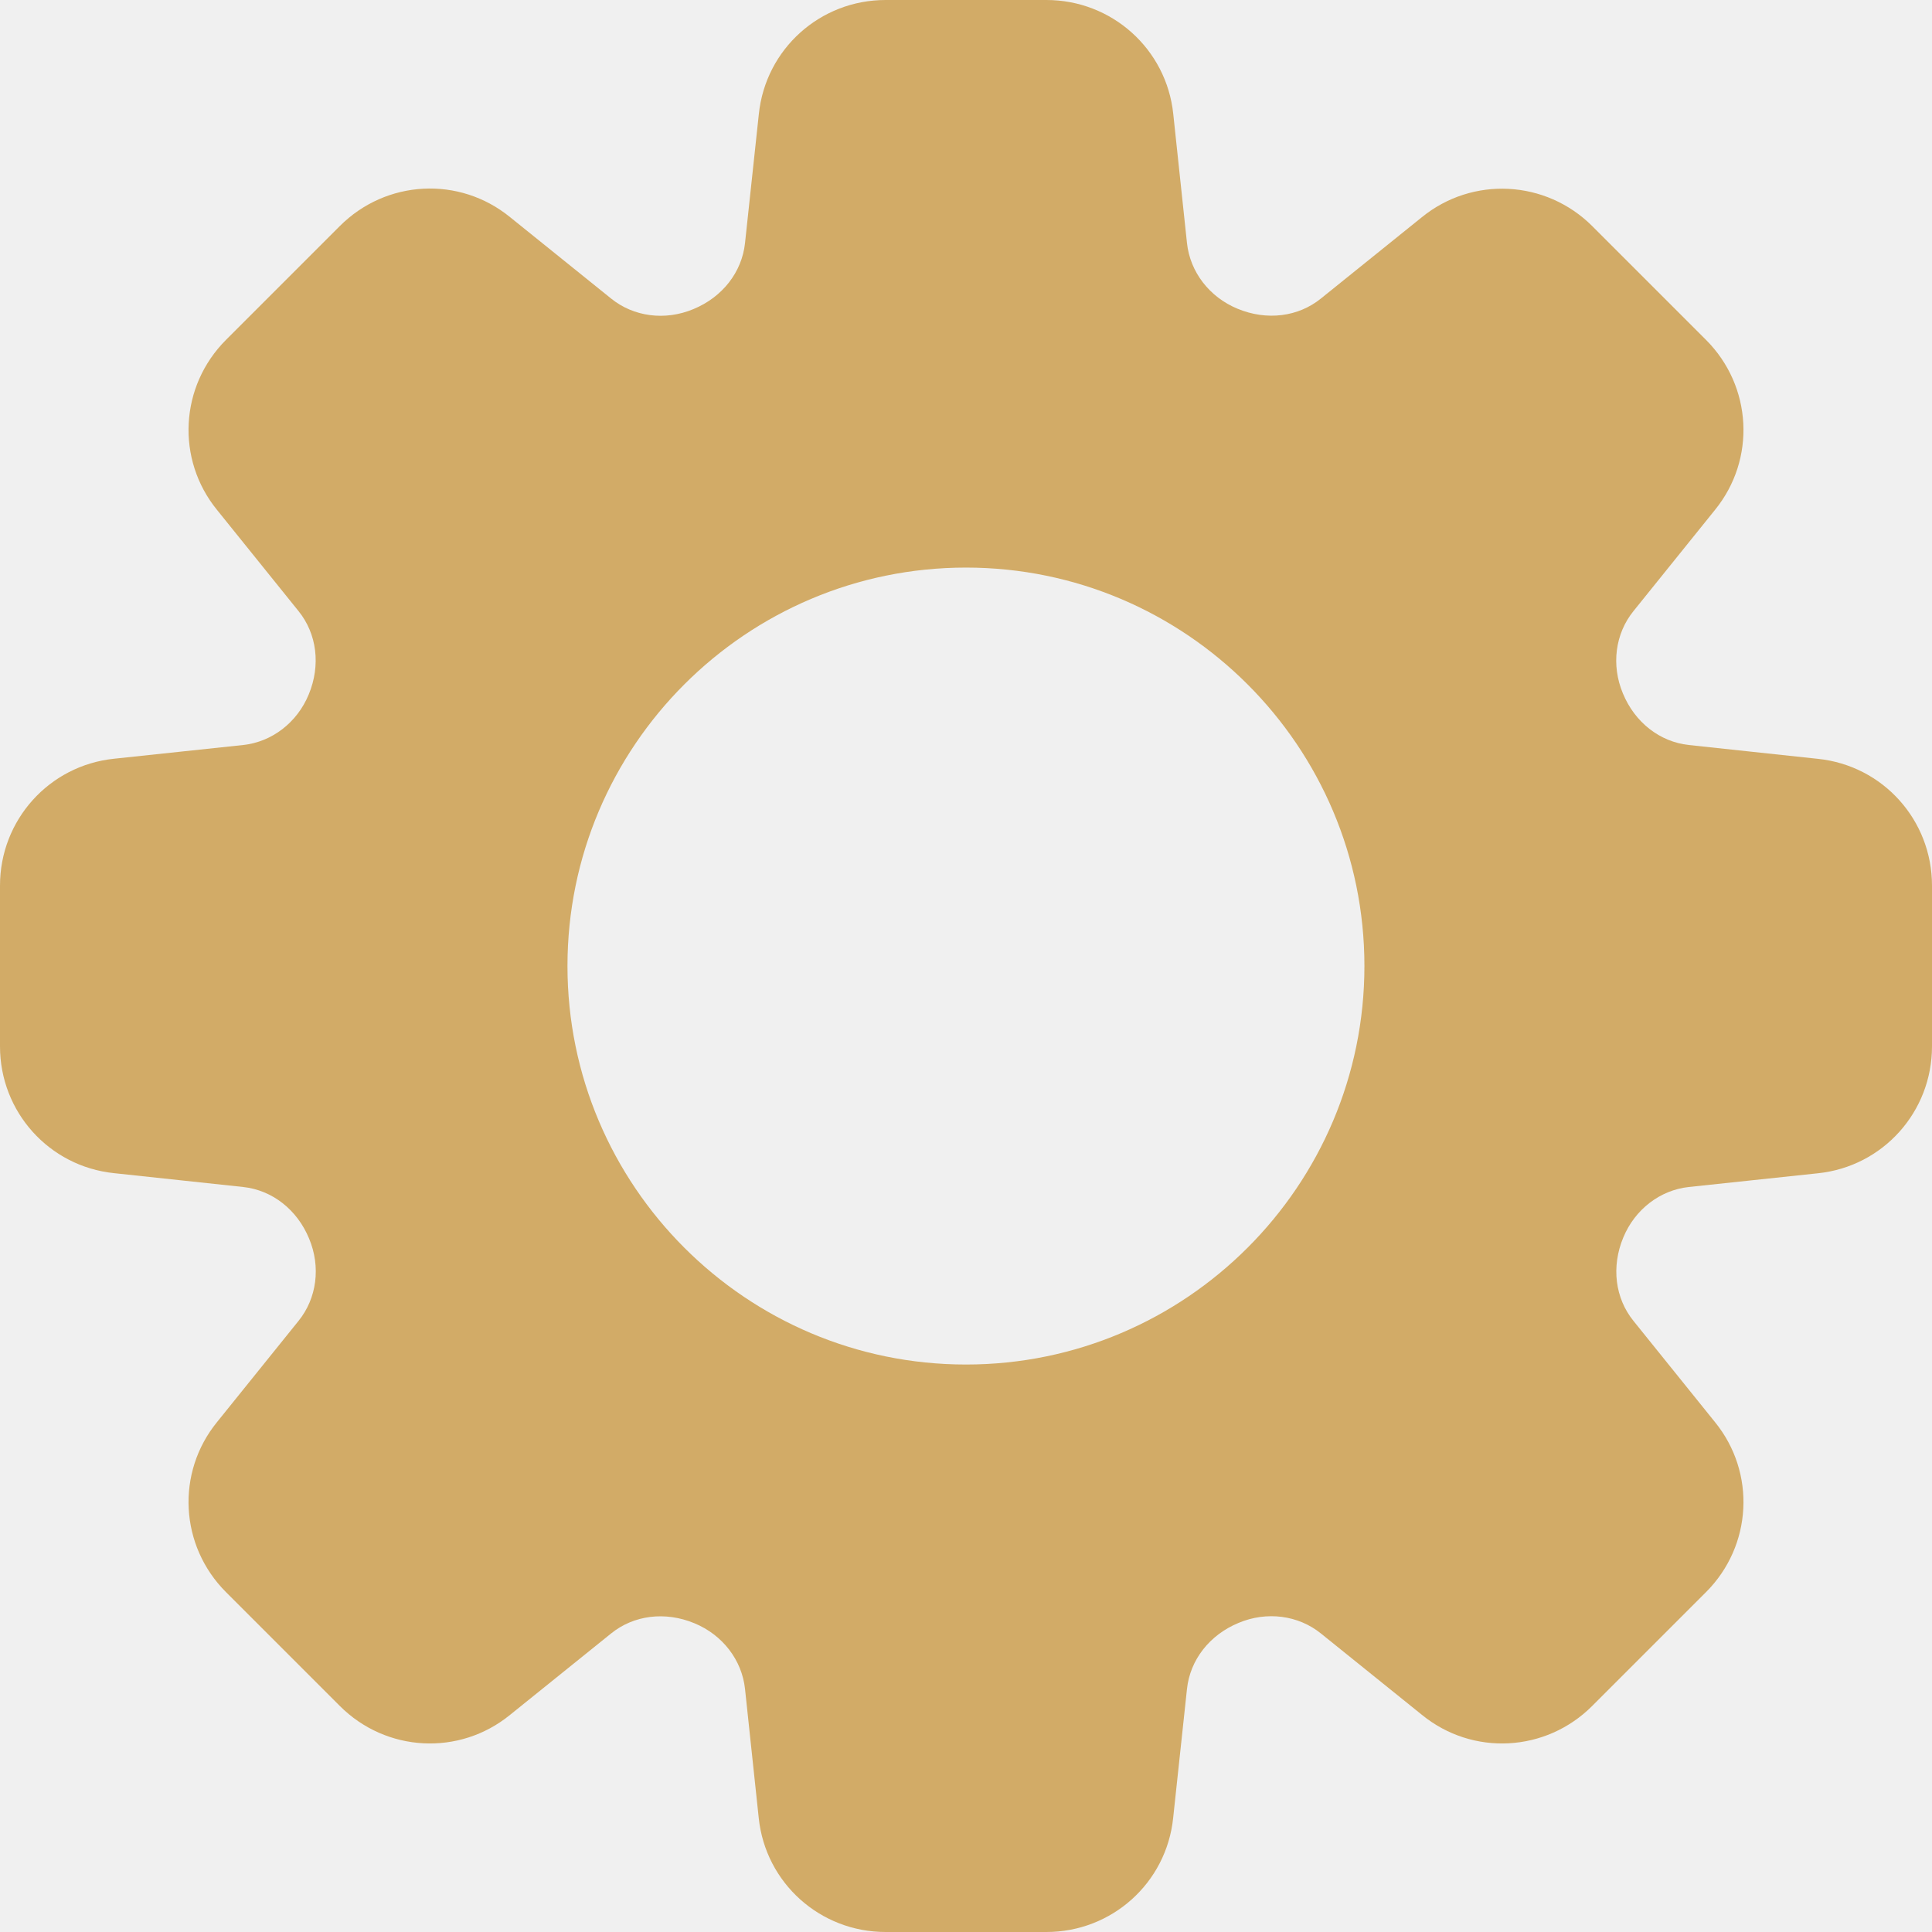
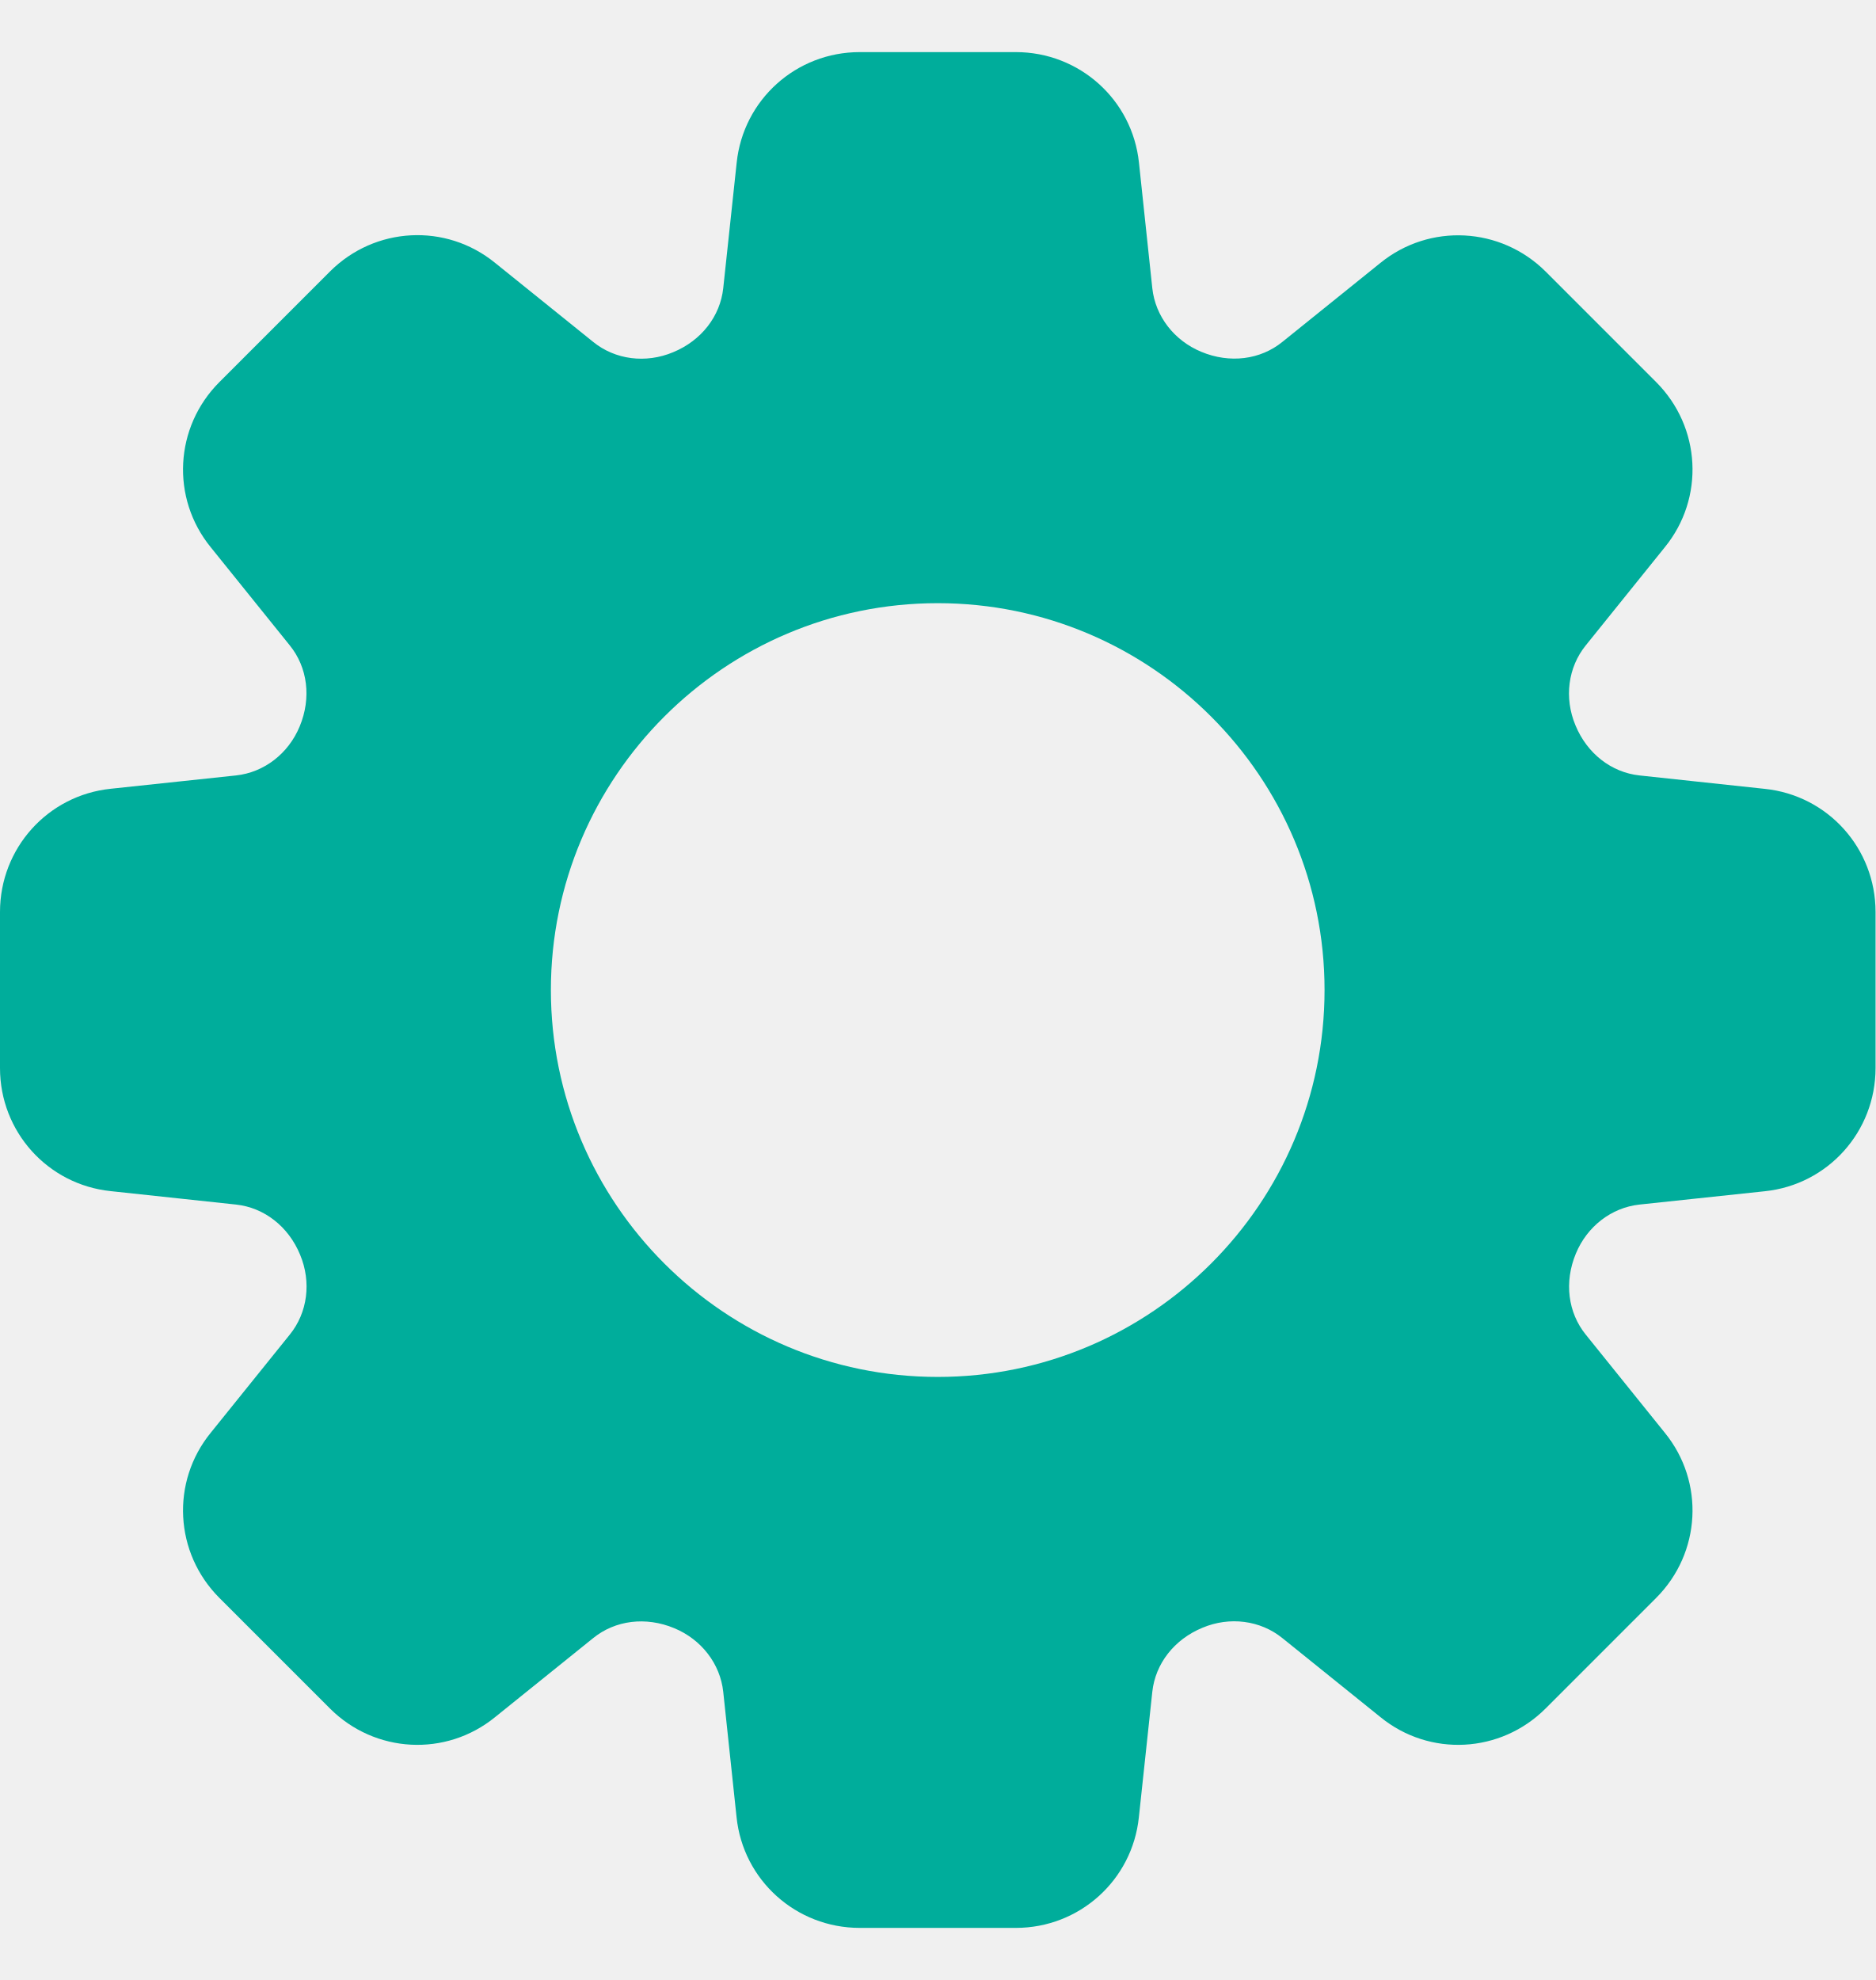
- <svg xmlns="http://www.w3.org/2000/svg" width="18" height="18" viewBox="0 0 18 18" fill="none">
-   <path d="M16.938 7.07L15.734 6.941C15.466 6.912 15.232 6.732 15.12 6.46C15.01 6.197 15.048 5.904 15.219 5.693L15.977 4.752C16.362 4.28 16.326 3.598 15.894 3.166L14.834 2.106C14.402 1.676 13.72 1.64 13.248 2.023L12.307 2.781C12.096 2.952 11.803 2.99 11.529 2.876C11.268 2.768 11.088 2.534 11.059 2.266L10.931 1.062C10.868 0.457 10.359 0 9.749 0H8.251C7.641 0 7.133 0.457 7.07 1.062L6.941 2.266C6.912 2.534 6.732 2.768 6.46 2.88C6.197 2.99 5.904 2.952 5.693 2.781L4.752 2.023C4.28 1.638 3.598 1.674 3.166 2.106L2.106 3.166C1.674 3.598 1.638 4.28 2.023 4.752L2.781 5.693C2.952 5.904 2.99 6.197 2.876 6.471C2.768 6.732 2.534 6.912 2.266 6.941L1.062 7.069C0.457 7.132 0 7.641 0 8.251V9.749C0 10.359 0.457 10.867 1.062 10.93L2.266 11.059C2.534 11.088 2.768 11.268 2.88 11.54C2.99 11.803 2.952 12.096 2.781 12.307L2.023 13.248C1.638 13.72 1.674 14.402 2.106 14.834L3.166 15.894C3.598 16.326 4.28 16.362 4.752 15.977L5.693 15.219C5.904 15.048 6.197 15.01 6.471 15.124C6.732 15.232 6.912 15.466 6.941 15.734L7.069 16.938C7.132 17.543 7.641 18 8.251 18H9.749C10.359 18 10.867 17.543 10.93 16.938L11.059 15.734C11.088 15.466 11.268 15.232 11.54 15.12C11.801 15.01 12.096 15.048 12.307 15.219L13.248 15.977C13.72 16.362 14.402 16.326 14.834 15.894L15.894 14.834C16.326 14.402 16.362 13.72 15.977 13.248L15.219 12.307C15.048 12.096 15.01 11.803 15.124 11.529C15.232 11.268 15.466 11.088 15.734 11.059L16.938 10.931C17.543 10.868 18 10.359 18 9.749V8.251C18 7.641 17.543 7.133 16.938 7.07ZM9 12.713C6.952 12.713 5.287 11.048 5.287 9C5.287 6.953 6.952 5.288 9 5.288C11.047 5.288 12.712 6.953 12.712 9C12.712 11.048 11.047 12.713 9 12.713Z" fill="#D2AB67" />
+ <svg xmlns="http://www.w3.org/2000/svg" width="18" height="19" viewBox="0 0 18 19" fill="none">
+   <g clip-path="url(#clip0_262_296)">
+     <path d="M16.938 7.57L15.734 7.441C15.466 7.412 15.232 7.232 15.12 6.96C15.01 6.697 15.048 6.404 15.219 6.193L15.977 5.252C16.362 4.78 16.326 4.098 15.894 3.666L14.834 2.606C14.402 2.176 13.72 2.14 13.248 2.523L12.307 3.281C12.096 3.452 11.803 3.49 11.529 3.376C11.268 3.268 11.088 3.034 11.059 2.766L10.931 1.562C10.868 0.957 10.359 0.5 9.749 0.5H8.251C7.641 0.5 7.133 0.957 7.07 1.562L6.941 2.766C6.912 3.034 6.732 3.268 6.46 3.38C6.197 3.49 5.904 3.452 5.693 3.281L4.752 2.523C4.28 2.138 3.598 2.174 3.166 2.606L2.106 3.666C1.674 4.098 1.638 4.78 2.023 5.252L2.781 6.193C2.952 6.404 2.99 6.697 2.876 6.971C2.768 7.232 2.534 7.412 2.266 7.441L1.062 7.569C0.457 7.632 0 8.141 0 8.751V10.249C0 10.859 0.457 11.367 1.062 11.43L2.266 11.559C2.534 11.588 2.768 11.768 2.88 12.04C2.99 12.303 2.952 12.596 2.781 12.807L2.023 13.748C1.638 14.22 1.674 14.902 2.106 15.334L3.166 16.394C3.598 16.826 4.28 16.862 4.752 16.477L5.693 15.719C5.904 15.548 6.197 15.51 6.471 15.624C6.732 15.732 6.912 15.966 6.941 16.234L7.069 17.438C7.132 18.043 7.641 18.5 8.251 18.5H9.749C10.359 18.5 10.867 18.043 10.93 17.438L11.059 16.234C11.088 15.966 11.268 15.732 11.54 15.62C11.801 15.51 12.096 15.548 12.307 15.719L13.248 16.477C13.72 16.862 14.402 16.826 14.834 16.394L15.894 15.334C16.326 14.902 16.362 14.22 15.977 13.748L15.219 12.807C15.048 12.596 15.01 12.303 15.124 12.029C15.232 11.768 15.466 11.588 15.734 11.559L16.938 11.431C17.543 11.368 18 10.859 18 10.249V8.751C18 8.141 17.543 7.633 16.938 7.57ZM9 13.213C6.952 13.213 5.287 11.548 5.287 9.5C5.287 7.453 6.952 5.788 9 5.788C11.047 5.788 12.712 7.453 12.712 9.5C12.712 11.548 11.047 13.213 9 13.213Z" fill="#00AD9B" />
+   </g>
+   <defs>
+     <clipPath id="clip0_262_296">
+       <rect width="18" height="18" fill="white" transform="translate(0 0.5)" />
+     </clipPath>
+   </defs>
</svg>
